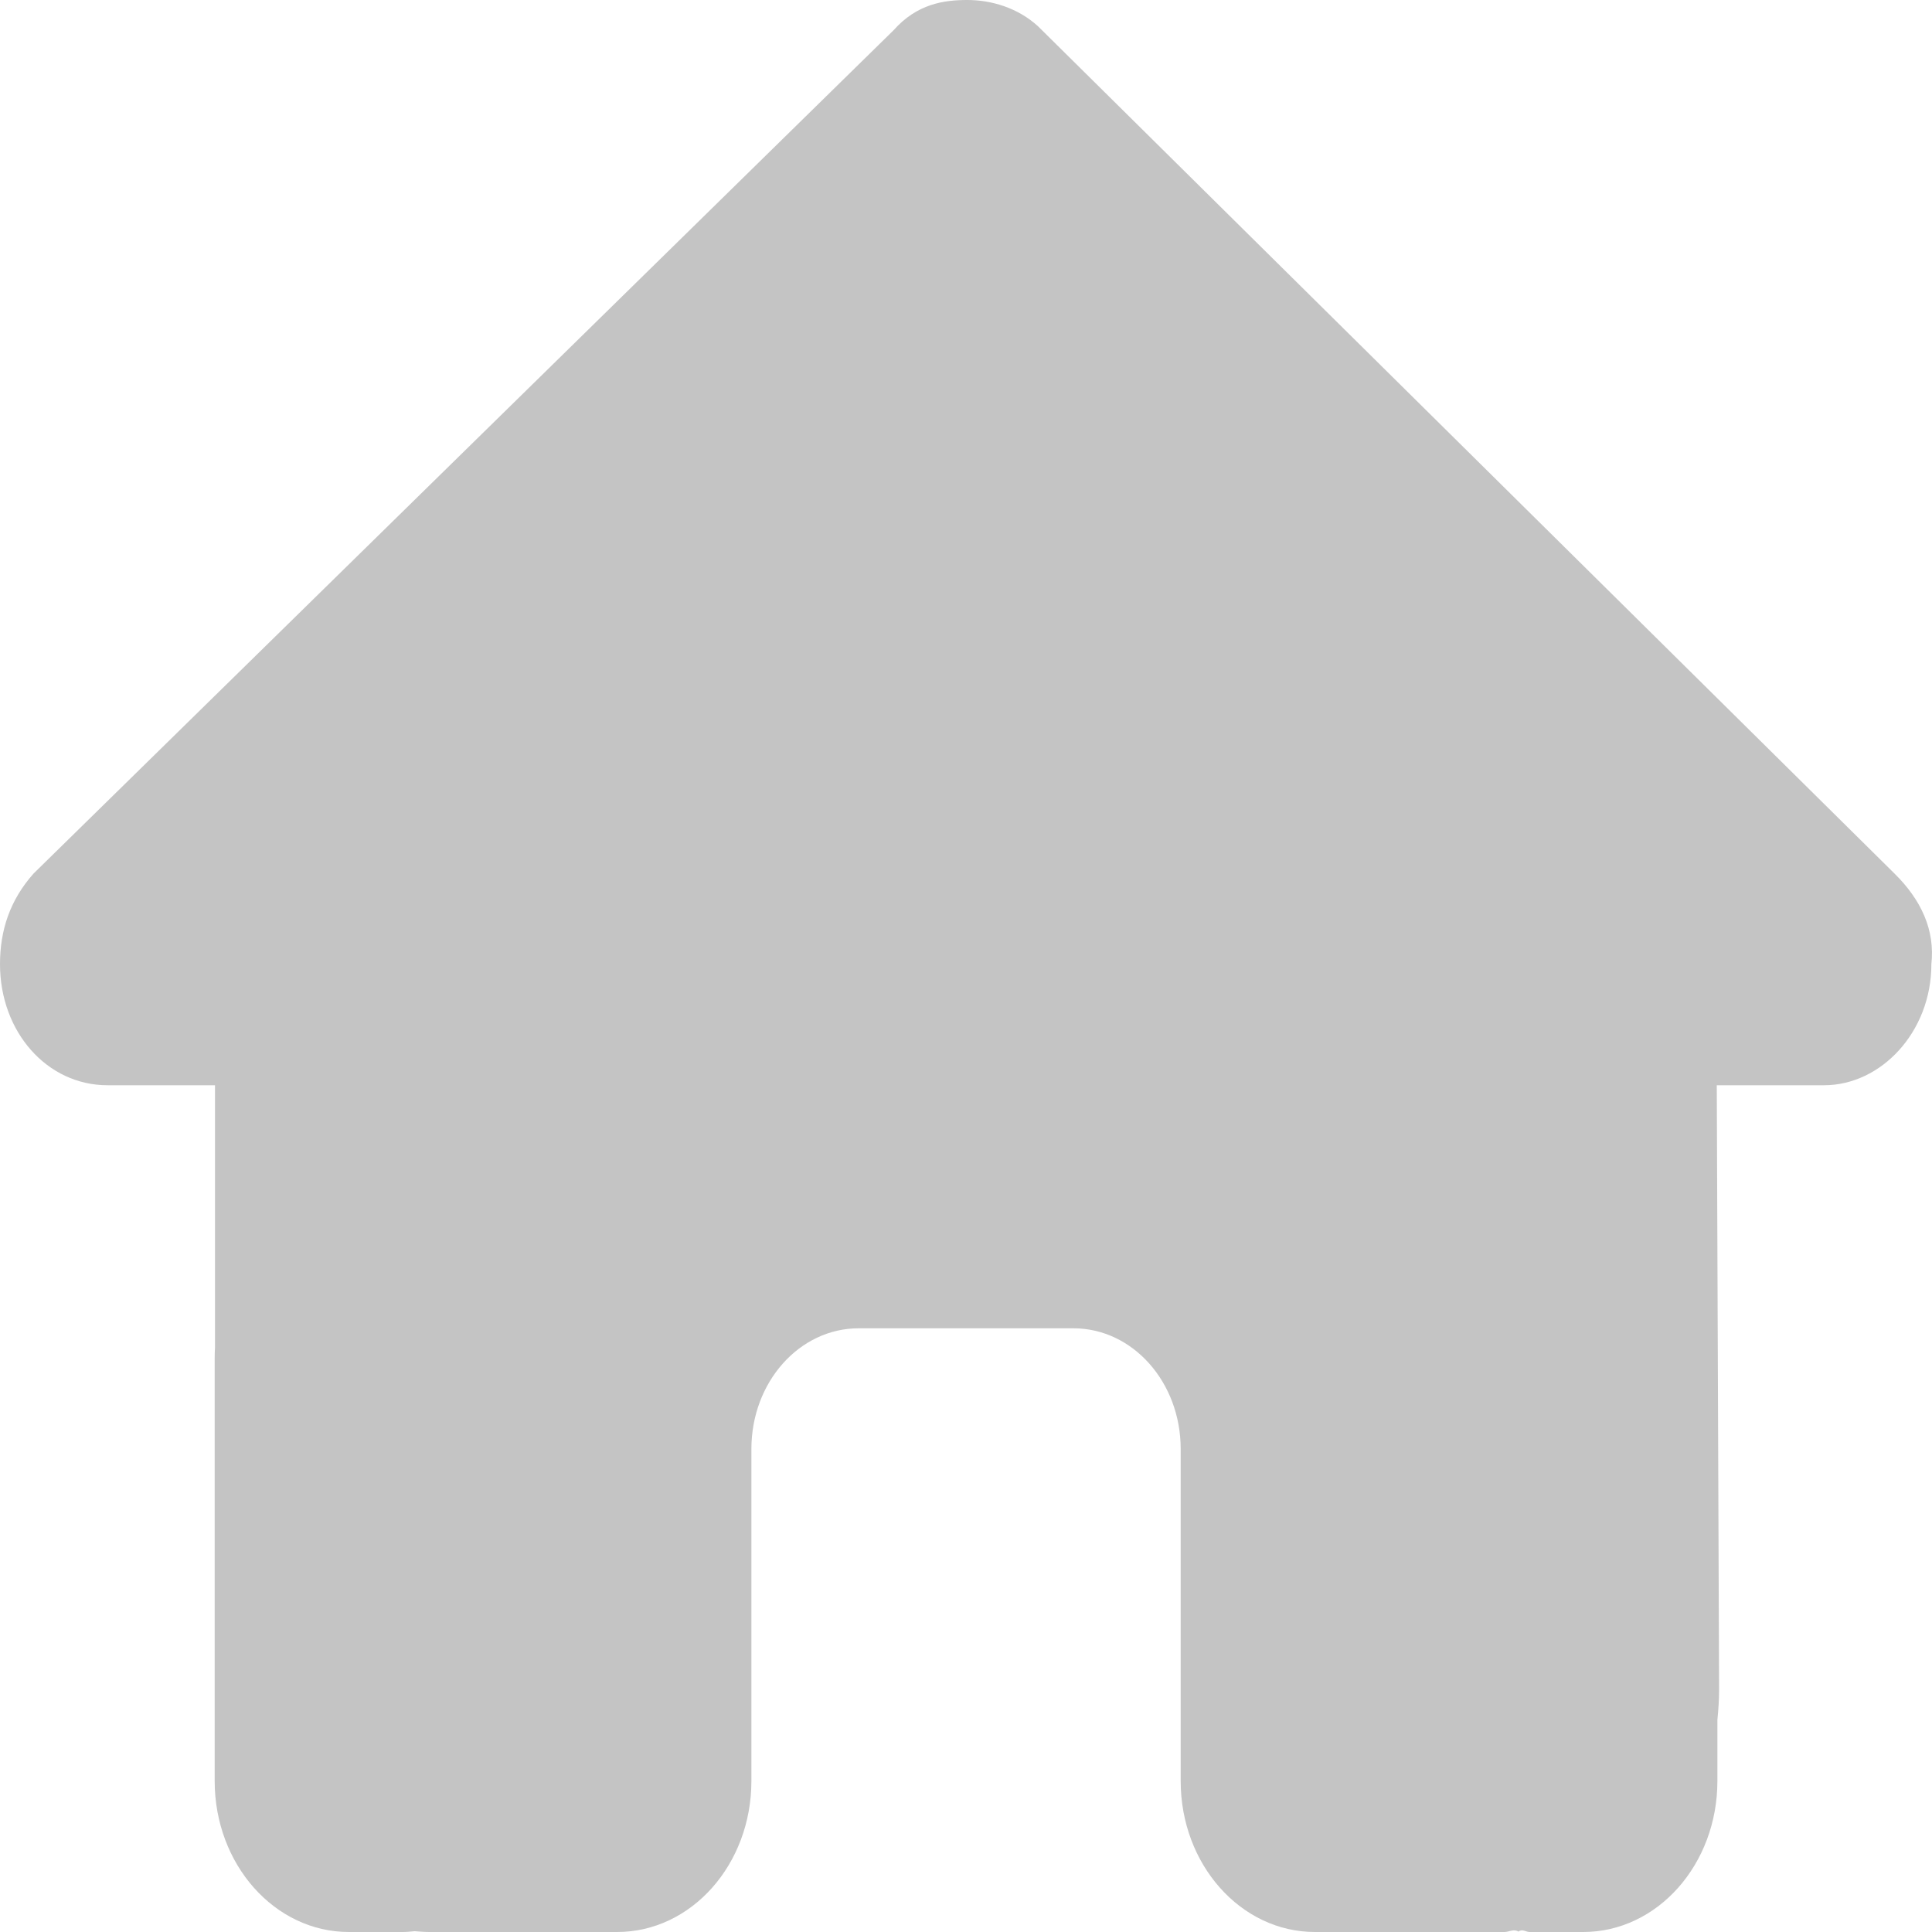
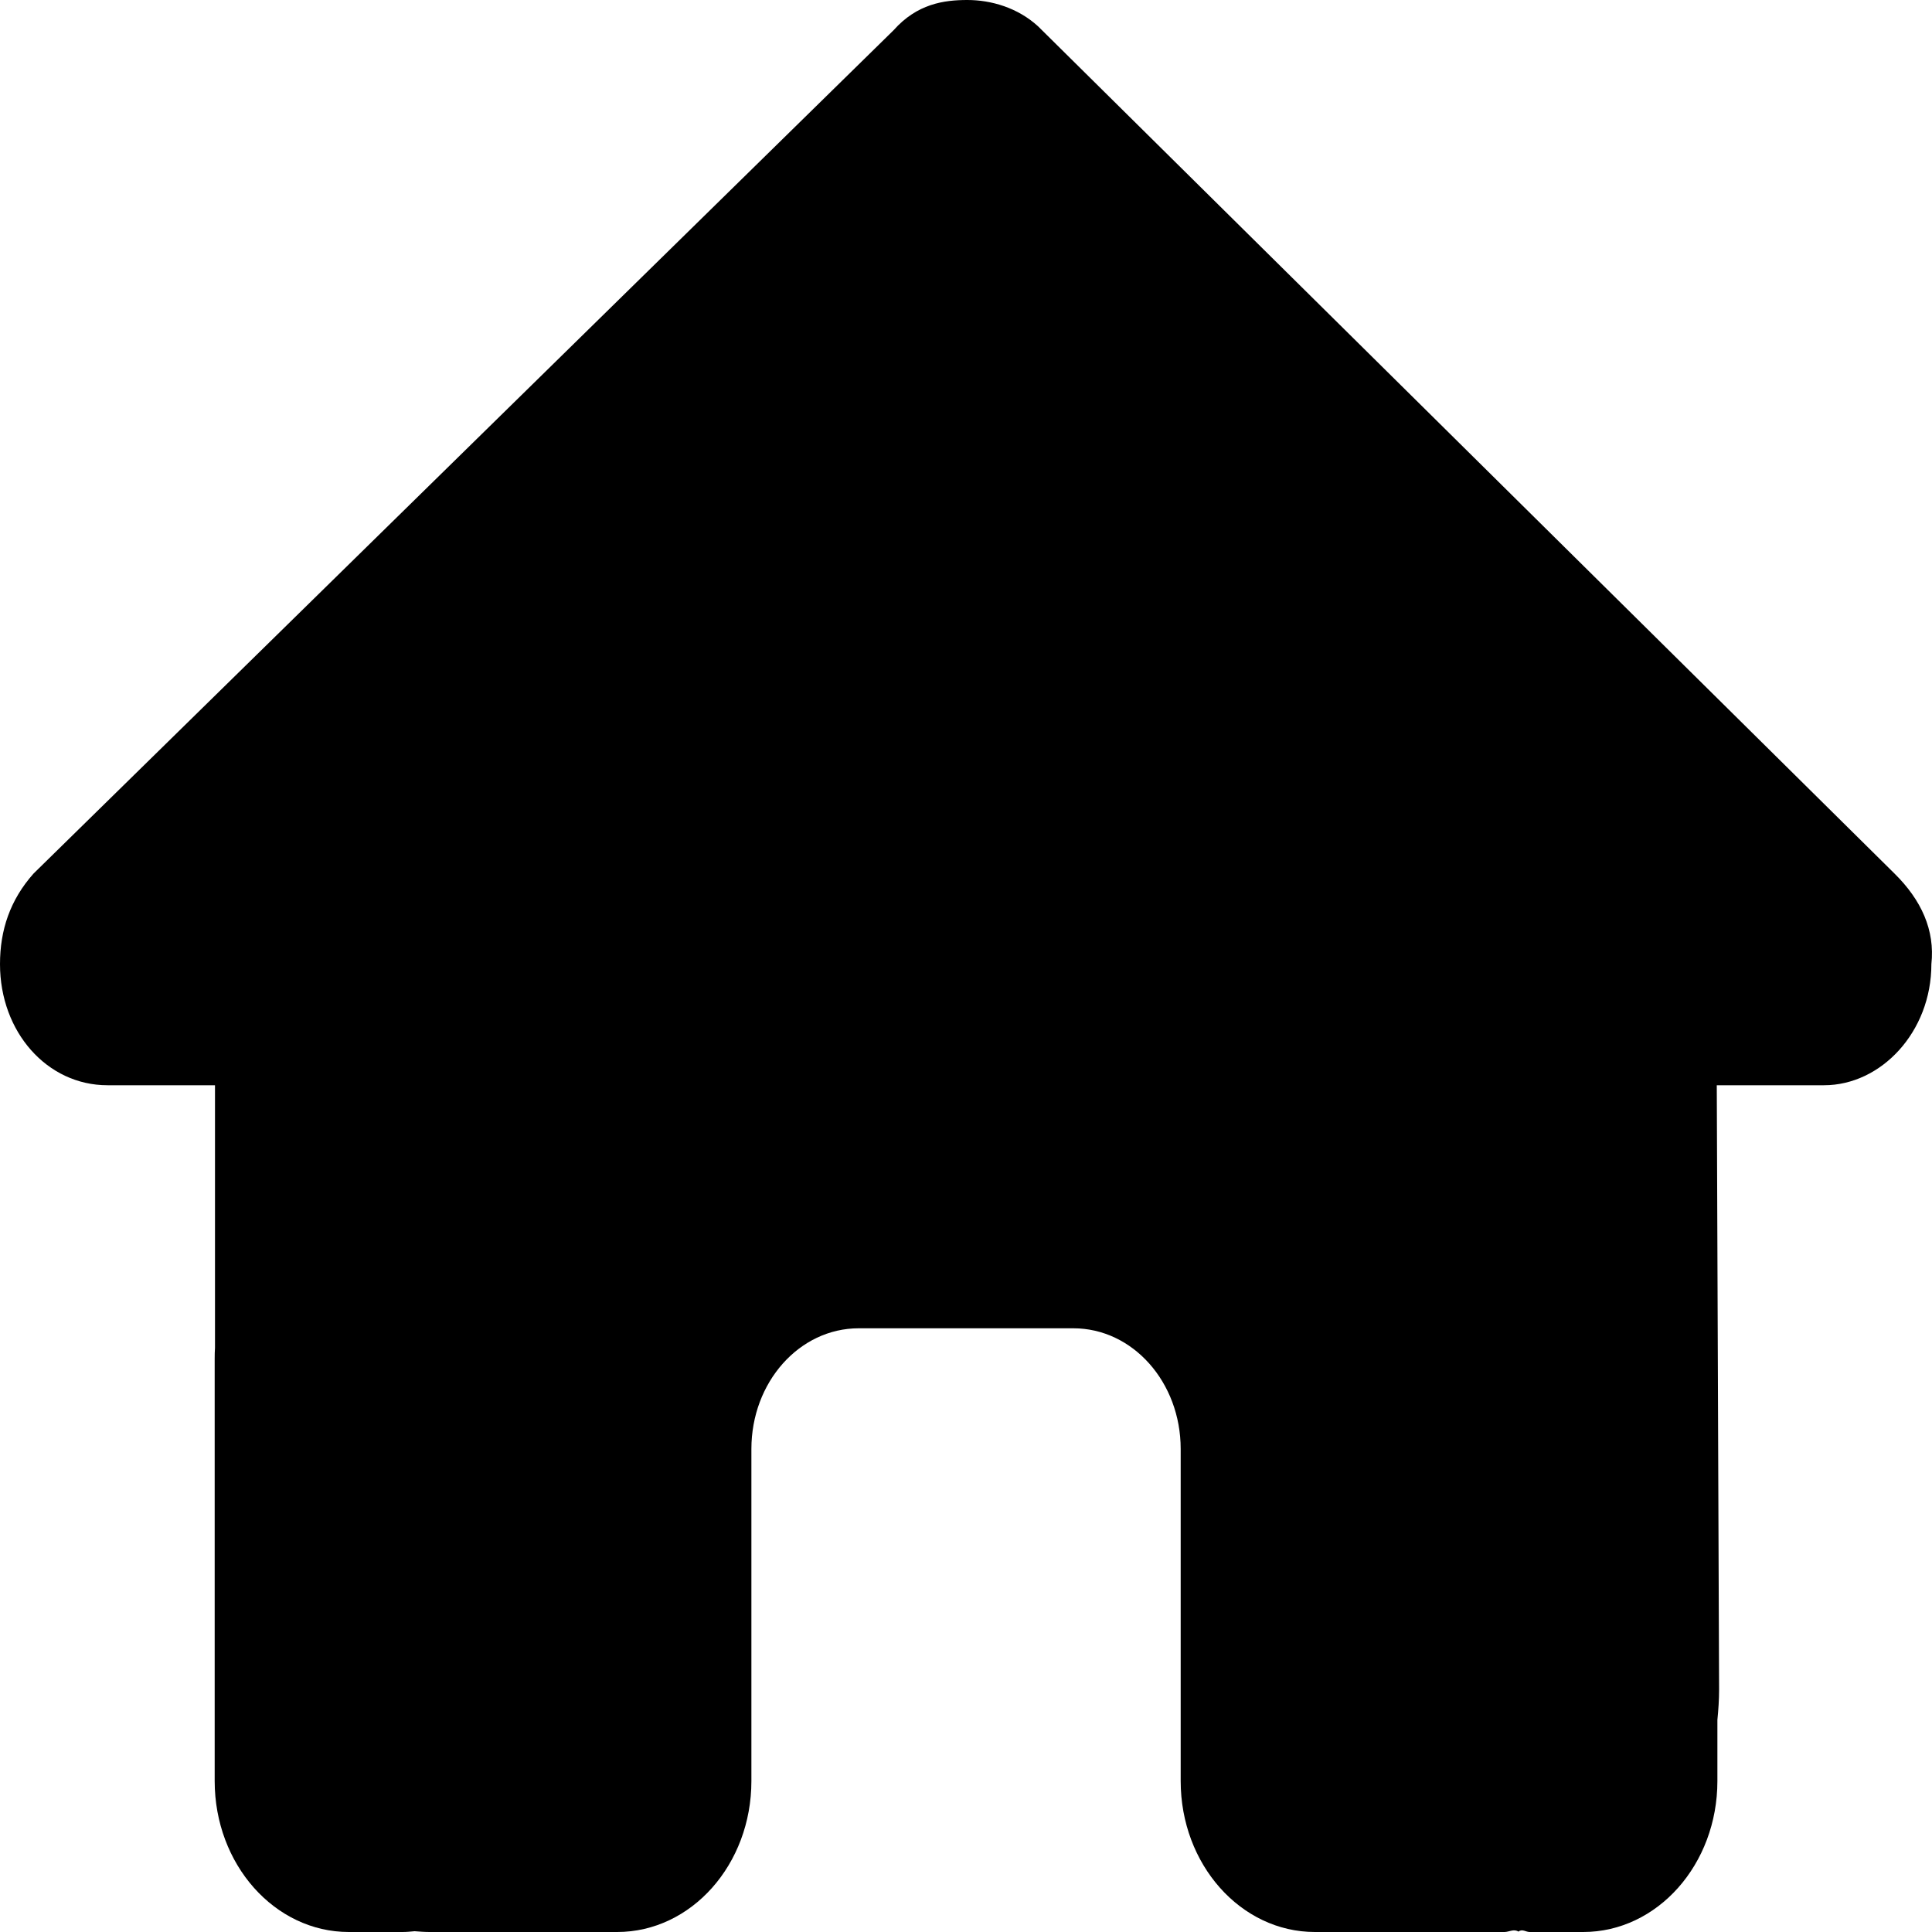
<svg xmlns="http://www.w3.org/2000/svg" width="25" height="25" viewBox="0 0 25 25" fill="none">
-   <path d="M24.992 12.476C24.992 13.354 24.341 14.043 23.603 14.043H22.215L22.245 21.86C22.245 21.997 22.236 22.124 22.223 22.256V23.047C22.223 24.126 21.446 25 20.487 25H19.793C19.745 25 19.697 24.956 19.649 24.995C19.588 24.956 19.528 25 19.467 25H17.015C16.055 25 15.278 24.126 15.278 23.047V18.75C15.278 17.886 14.658 17.188 13.889 17.188H11.112C10.343 17.188 9.723 17.886 9.723 18.75V23.047C9.723 24.126 8.946 25 7.986 25H5.56C5.495 25 5.43 24.995 5.365 24.99C5.313 24.995 5.261 25 5.209 25H4.514C3.555 25 2.778 24.126 2.778 23.047V17.578C2.778 17.534 2.779 17.485 2.782 17.441V14.043H1.391C0.609 14.043 0 13.354 0 12.476C0 12.036 0.13 11.646 0.434 11.304L11.563 0.391C11.867 0.049 12.214 0 12.518 0C12.822 0 13.169 0.098 13.434 0.342L24.515 11.304C24.862 11.646 25.04 12.036 24.992 12.476Z" fill="#C4C4C4" />
+   <path d="M24.992 12.476C24.992 13.354 24.341 14.043 23.603 14.043H22.215L22.245 21.86C22.245 21.997 22.236 22.124 22.223 22.256V23.047C22.223 24.126 21.446 25 20.487 25H19.793C19.745 25 19.697 24.956 19.649 24.995C19.588 24.956 19.528 25 19.467 25H17.015C16.055 25 15.278 24.126 15.278 23.047V18.75C15.278 17.886 14.658 17.188 13.889 17.188H11.112C10.343 17.188 9.723 17.886 9.723 18.75V23.047C9.723 24.126 8.946 25 7.986 25H5.56C5.495 25 5.43 24.995 5.365 24.99C5.313 24.995 5.261 25 5.209 25H4.514C3.555 25 2.778 24.126 2.778 23.047V17.578C2.778 17.534 2.779 17.485 2.782 17.441V14.043H1.391C0.609 14.043 0 13.354 0 12.476C0 12.036 0.13 11.646 0.434 11.304L11.563 0.391C11.867 0.049 12.214 0 12.518 0C12.822 0 13.169 0.098 13.434 0.342L24.515 11.304C24.862 11.646 25.04 12.036 24.992 12.476Z" fill="#000" />
</svg>
